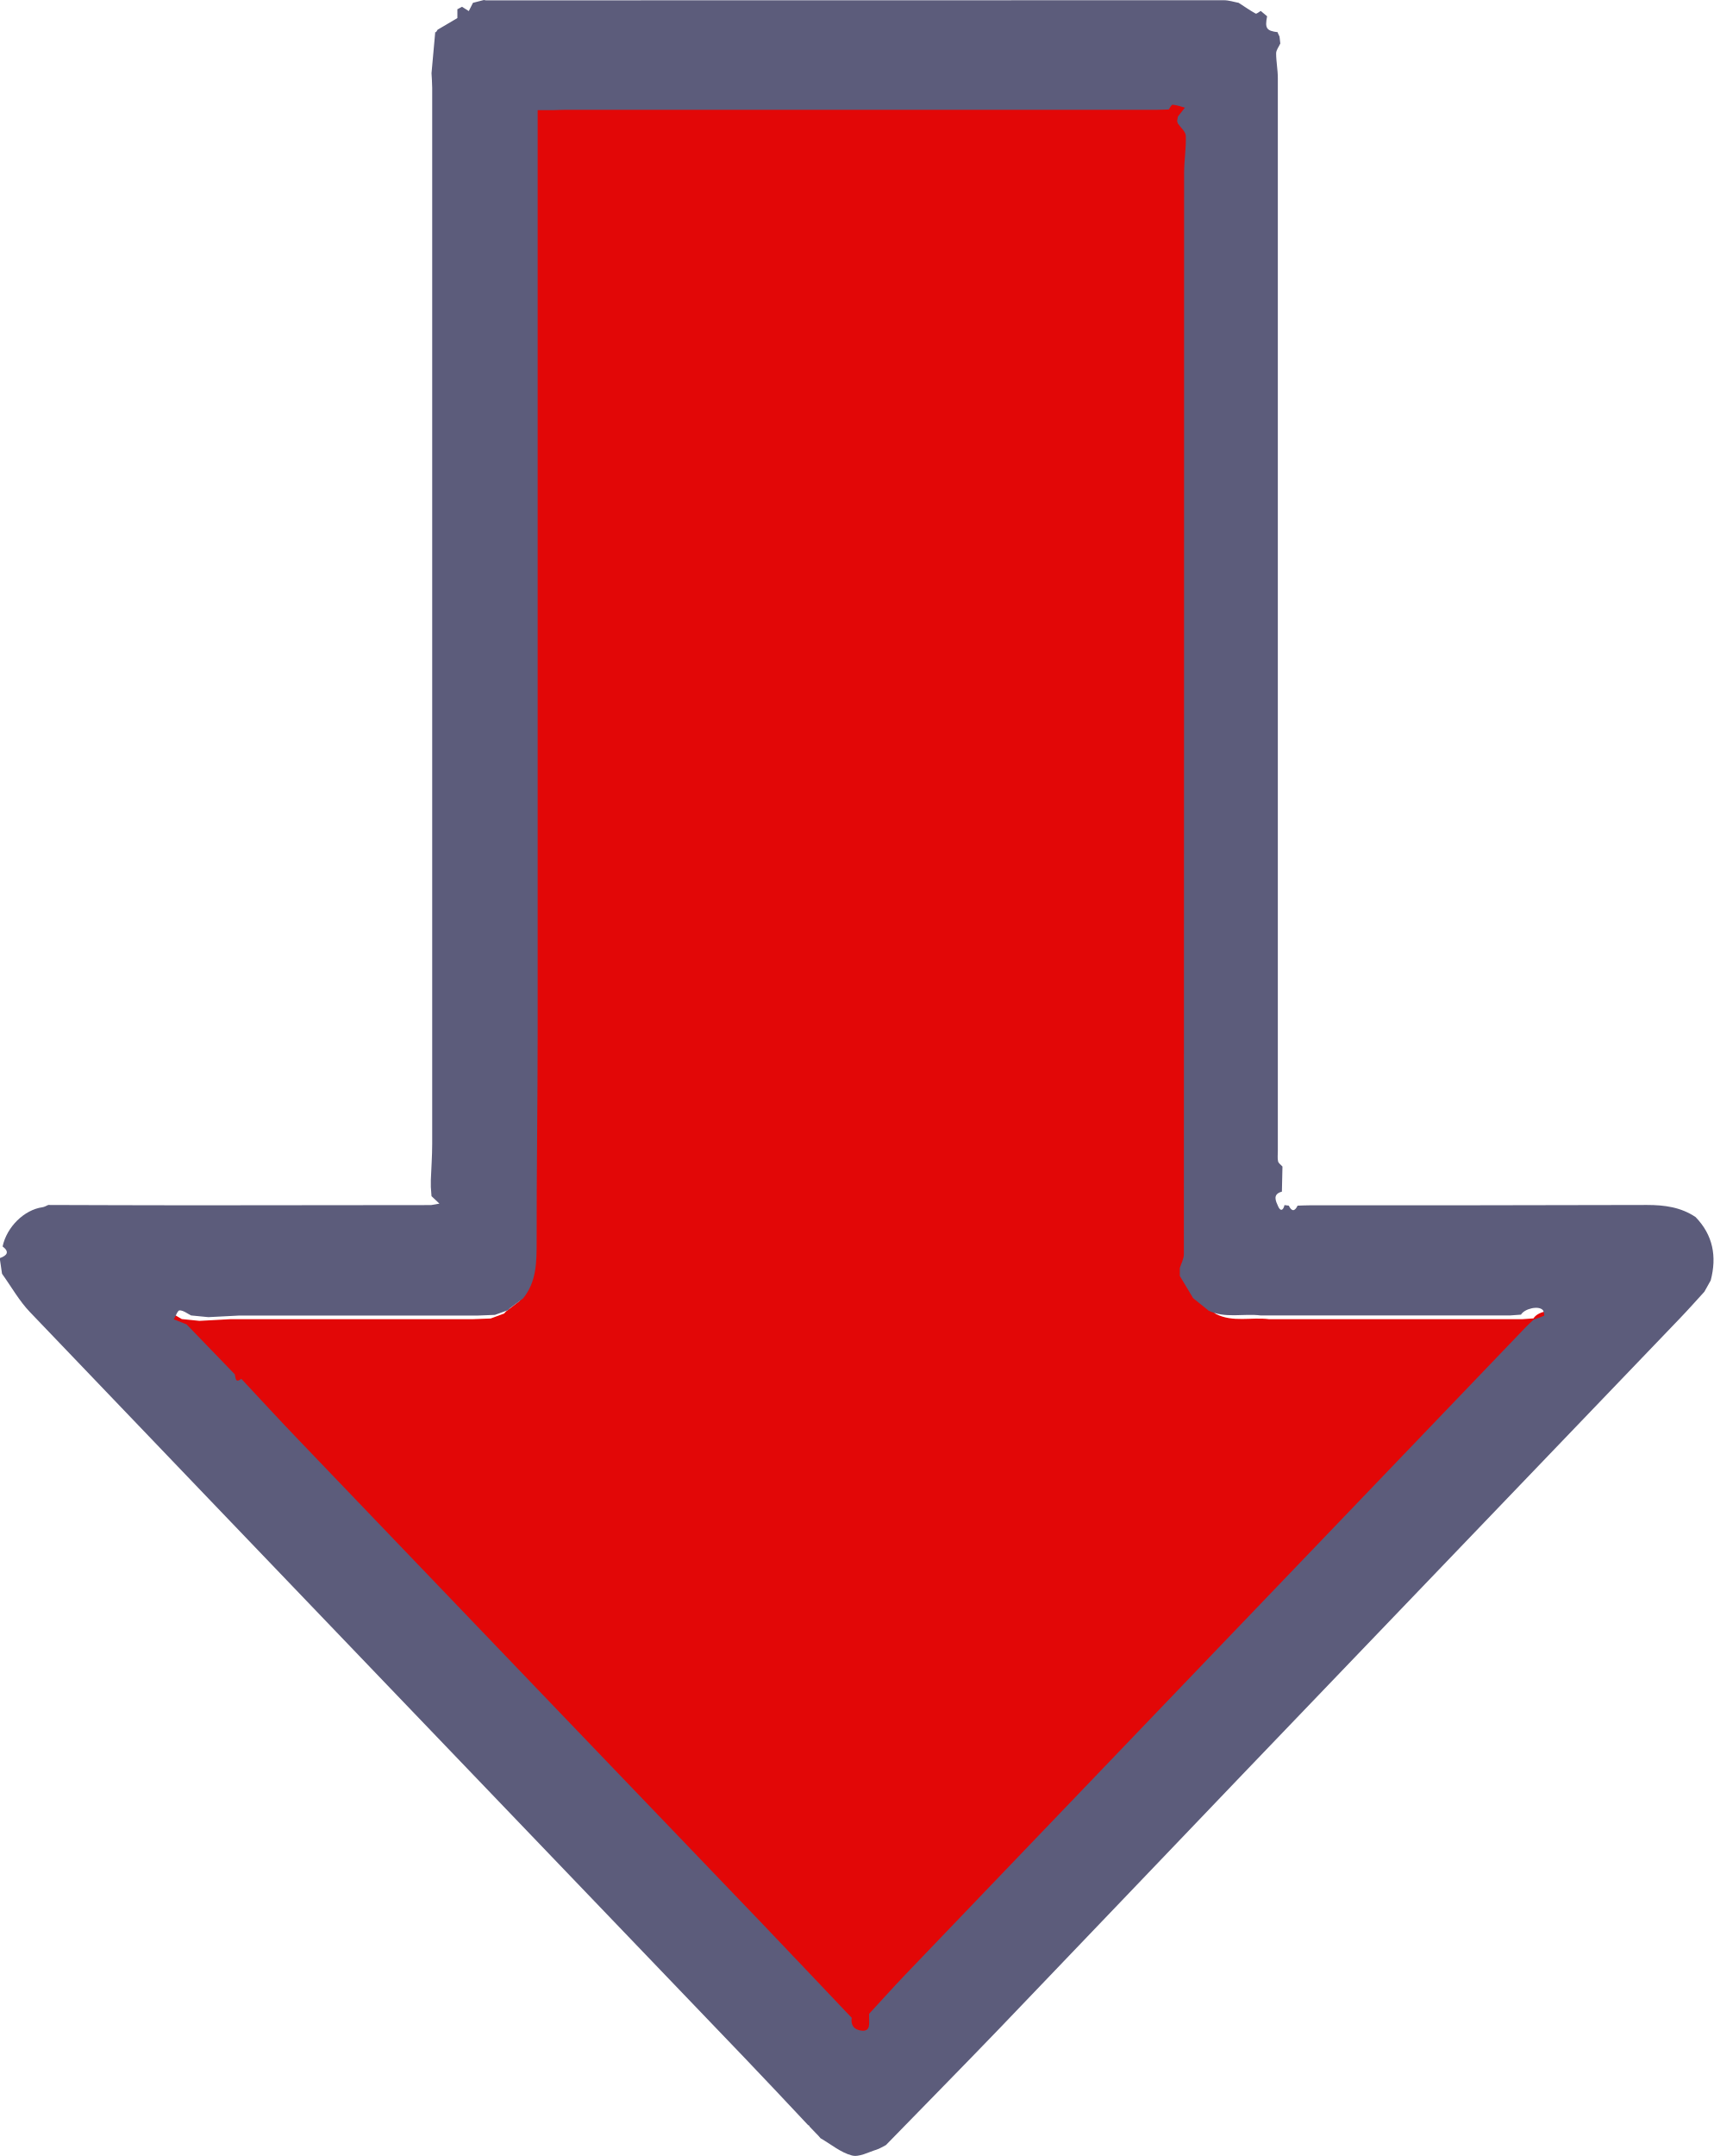
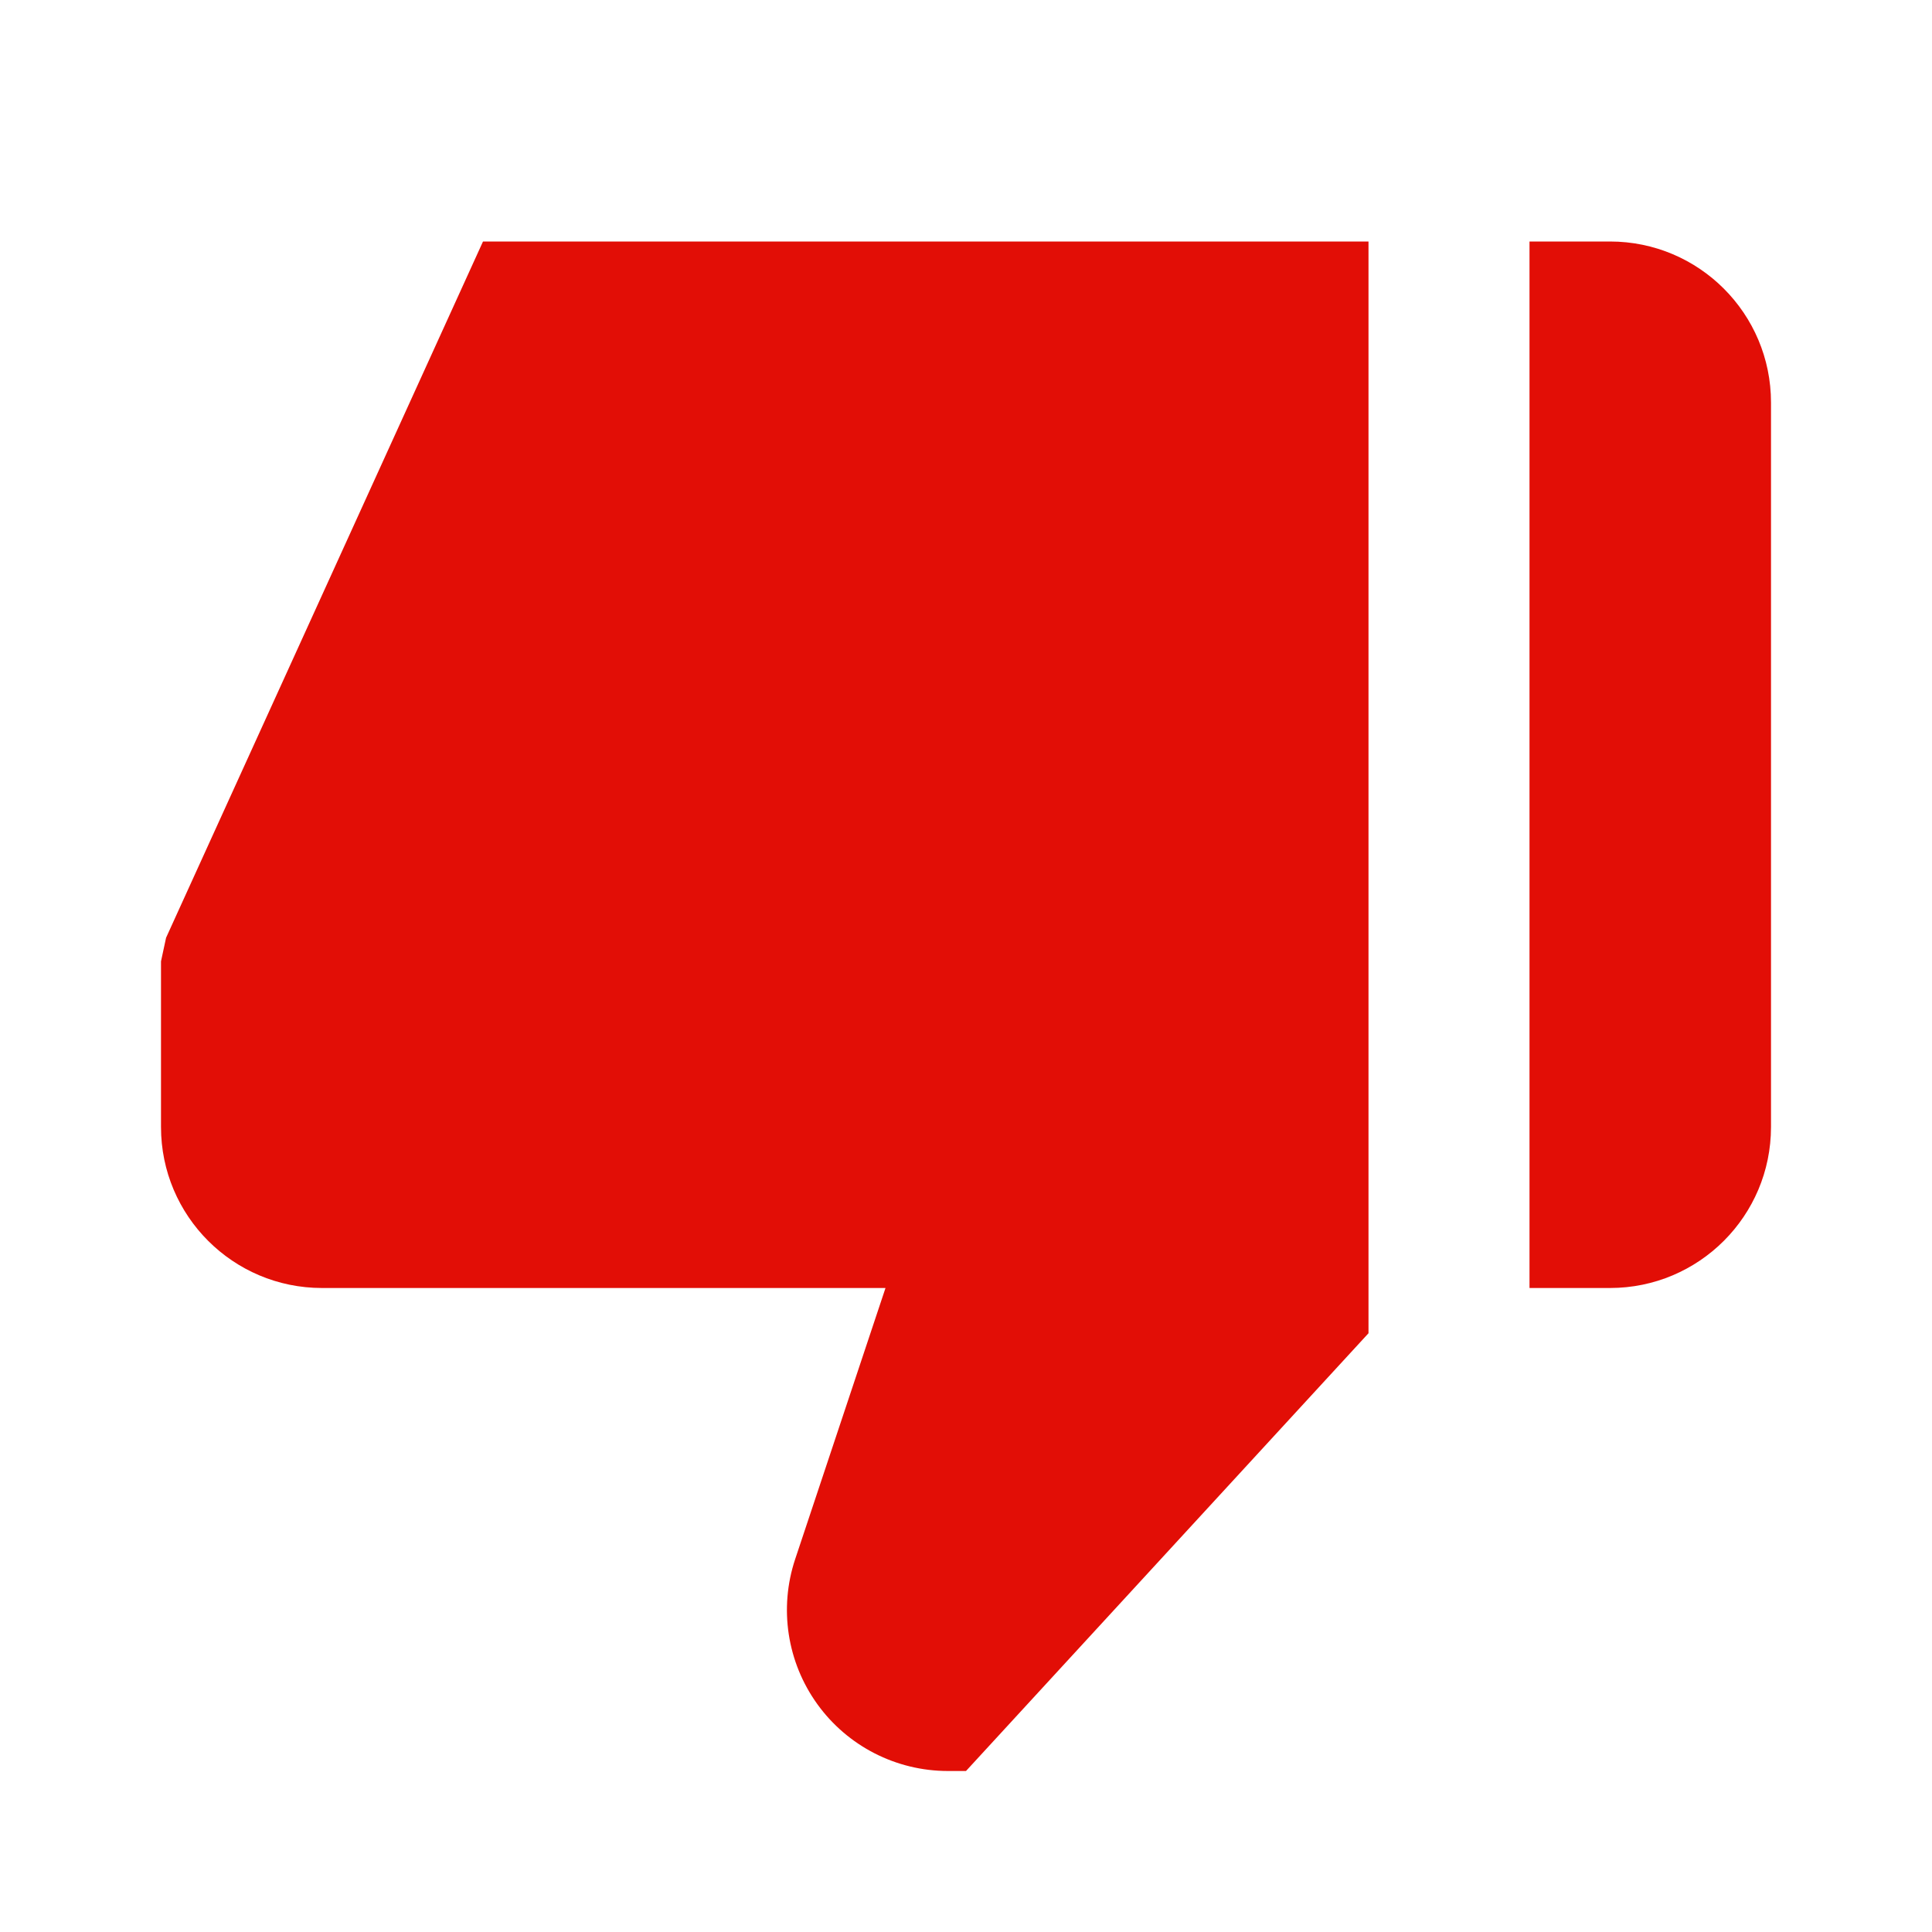
- <svg xmlns="http://www.w3.org/2000/svg" id="Layer_2" data-name="Layer 2" viewBox="0 0 151.75 190.86">
-   <defs>
-     <style>
-       .cls-1 {
-         fill: #5c5c7b;
-       }
- 
-       .cls-2 {
-         fill: #e20707;
-       }
-     </style>
-   </defs>
-   <g id="Layer_1-2" data-name="Layer 1">
-     <g>
-       <path class="cls-2" d="m112.37,116.78c6.23,0,12.47,0,18.7,0,1.25,0,2.49,0,3.74,0,.33-.02.66-.05.98-.07.33-.57,1.59-.87,1.96-.43.11.12.16.52.12.54-.3.15-.62.25-.94.36-.24.24-.49.46-.72.71-9.51,10.36-19.01,20.71-28.52,31.07-9.13,9.95-18.26,19.9-27.39,29.85-1.08,1.18-2.13,2.4-3.19,3.6,0,.14,0,.28,0,.42,0,.51.11,1.2-.58,1.18-.59-.02-1.12-.35-.99-1.21-2.73-3-5.45-6.02-8.19-9.01-13.85-15.09-27.7-30.18-41.54-45.27-1.75-1.91-3.46-3.86-5.19-5.79-.55.44-.5-.1-.59-.43-1.45-1.56-2.89-3.13-4.34-4.69-.38-.16-.77-.32-1.15-.48.17-.3.35-.84.52-.84.35,0,.69.3,1.04.48l1.56.16c.92-.05,1.84-.1,2.76-.15,6.23,0,12.47,0,18.7,0,.92,0,1.84,0,2.76,0,.52-.02,1.04-.04,1.57-.06.4-.15.79-.29,1.19-.44.05-.06.11-.12.16-.18.4-.31.79-.61,1.19-.92,1.22-1.57,1.22-3.44,1.22-5.36,0-6.52.09-13.05.09-19.57.01-26.71,0-53.42,0-80.13,0-2.17,0-4.34,0-6.6h1.46c.36-.01.72-.03,1.08-.03,17.72,0,35.45,0,53.17,0,.36,0,.72-.02,1.08-.03.12-.16.24-.45.35-.44.37.04.74.18,1.11.28-.21.28-.42.56-.63.84-.02.14-.05.29-.07.43.02.07.04.14.07.21.25.39.7.77.72,1.17.04,1.17-.15,2.34-.15,3.51-.01,33.86,0,67.72-.02,101.58,0,.44-.24.87-.37,1.31,0,.25,0,.5,0,.74.4.7.8,1.39,1.2,2.09l1.35,1.13c1.52.78,3.15.27,4.72.47Z" />
-       <path class="cls-1" d="m40.52.81c.13-.07.26-.14.39-.21.2.13.4.26.6.38.12-.24.25-.49.37-.73.32-.08.65-.17.97-.25.06.01.13.03.19.03,21.78,0,43.56-.01,65.34-.01.43,0,.87.15,1.3.23.5.32.98.66,1.5.95.09.05.3-.15.46-.23.19.16.37.32.56.47-.21,1.06-.06,1.29.94,1.41,0,0,0,.05,0,.05.05.11.11.23.16.34.02.2.04.4.07.61-.13.29-.37.58-.37.87,0,.73.15,1.46.15,2.19,0,31.66,0,63.32,0,94.99,0,.3-.04.62.02.9.04.18.25.31.39.47l-.05,2.22c-.86.23-.54.84-.33,1.31.21.47.45.35.56-.12.13.02.25.04.38.05.26.53.52.53.78,0,.35-.01.71-.03,1.06-.03,9.96,0,19.92,0,29.88-.03,1.54,0,2.99.19,4.3,1.07,1.54,1.59,1.9,3.48,1.34,5.61-.19.33-.37.67-.56,1-.73.8-1.45,1.61-2.19,2.38-12.89,13.45-25.8,26.88-38.69,40.33-7.19,7.5-14.35,15.02-21.54,22.51-3.33,3.46-6.7,6.88-10.05,10.32-.28.14-.55.32-.84.41-.73.22-1.54.69-2.19.51-.98-.26-1.84-.99-2.76-1.52-.07-.08-.14-.15-.2-.23-.11-.11-.22-.23-.33-.34-.15-.16-.3-.32-.45-.47-.01-.07-.05-.11-.12-.12-1.87-1.99-3.73-3.98-5.62-5.95-21.1-22.01-42.21-44-63.29-66.03-.95-.99-1.65-2.25-2.47-3.39-.07-.47-.14-.95-.21-1.42l.06.02c.6-.23.83-.54.2-1.02.38-1.74,1.91-3.24,3.53-3.47.17-.02.34-.13.51-.2,4.2.01,8.39.03,12.59.03,7.1,0,14.2-.01,21.31-.02.25-.04.49-.09.74-.13-.23-.22-.46-.44-.7-.66-.02-.27-.04-.54-.06-.81,0-.2,0-.4,0-.61.04-1.07.12-2.14.12-3.21,0-31.16,0-62.32,0-93.48,0-.43-.04-.87-.06-1.3l.33-3.65.07.02c.05-.07.09-.15.14-.22h0c.55-.32,1.1-.65,1.75-1.03v-.8Zm66.46,115.18l-1.33-1.07c-.39-.66-.79-1.31-1.18-1.97,0-.23,0-.47,0-.7.13-.41.36-.82.36-1.23.02-31.9.01-63.79.02-95.69,0-1.1.19-2.21.15-3.3-.01-.38-.46-.74-.71-1.11-.02-.07-.04-.13-.06-.2.02-.13.04-.27.07-.4.21-.26.41-.53.62-.79-.36-.1-.72-.23-1.09-.26-.1,0-.23.27-.34.42-.35.01-.71.03-1.06.03-17.44,0-34.88,0-52.32,0-.35,0-.71.02-1.06.03h-1.44c0,2.13,0,4.17,0,6.22,0,25.16,0,50.32,0,75.48,0,6.15-.1,12.29-.09,18.44,0,1.81,0,3.57-1.2,5.05-.39.29-.78.58-1.17.87-.05.06-.11.11-.16.17-.39.14-.78.28-1.17.42-.51.02-1.03.04-1.54.06-.9,0-1.81,0-2.71,0-6.13,0-12.27,0-18.4,0-.91.05-1.81.1-2.72.14l-1.53-.15c-.34-.17-.68-.45-1.02-.45-.17,0-.34.51-.51.79.38.15.75.3,1.13.45,1.42,1.47,2.85,2.95,4.27,4.42.08.31.04.82.58.4,1.7,1.82,3.39,3.66,5.11,5.45,13.62,14.22,27.25,28.43,40.88,42.64,2.7,2.82,5.38,5.66,8.06,8.48-.13.8.4,1.12.97,1.14.68.02.57-.63.57-1.11,0-.13,0-.26,0-.39,1.05-1.13,2.07-2.28,3.14-3.4,8.98-9.38,17.97-18.75,26.95-28.12,9.35-9.76,18.71-19.51,28.06-29.27.22-.23.47-.45.7-.67.31-.11.63-.2.92-.34.03-.02-.02-.39-.12-.5-.37-.41-1.61-.13-1.93.41-.32.02-.65.04-.97.07-1.23,0-2.45,0-3.68,0-6.13,0-12.27,0-18.4,0-1.55-.19-3.15.29-4.65-.44Z" />
-     </g>
-   </g>
+ <svg xmlns="http://www.w3.org/2000/svg" width="24" height="24" viewBox="0 0 24 24" style="fill: rgba(226, 14, 6, 1);transform: ;msFilter:;">
+   <path d="M20 3h-1v13h1a2 2 0 0 0 2-2V5a2 2 0 0 0-2-2zM4 16h7l-1.122 3.368A2 2 0 0 0 11.775 22H12l5-5.438V3H6l-3.937 8.649-.063.293V14a2 2 0 0 0 2 2z" />
</svg>
